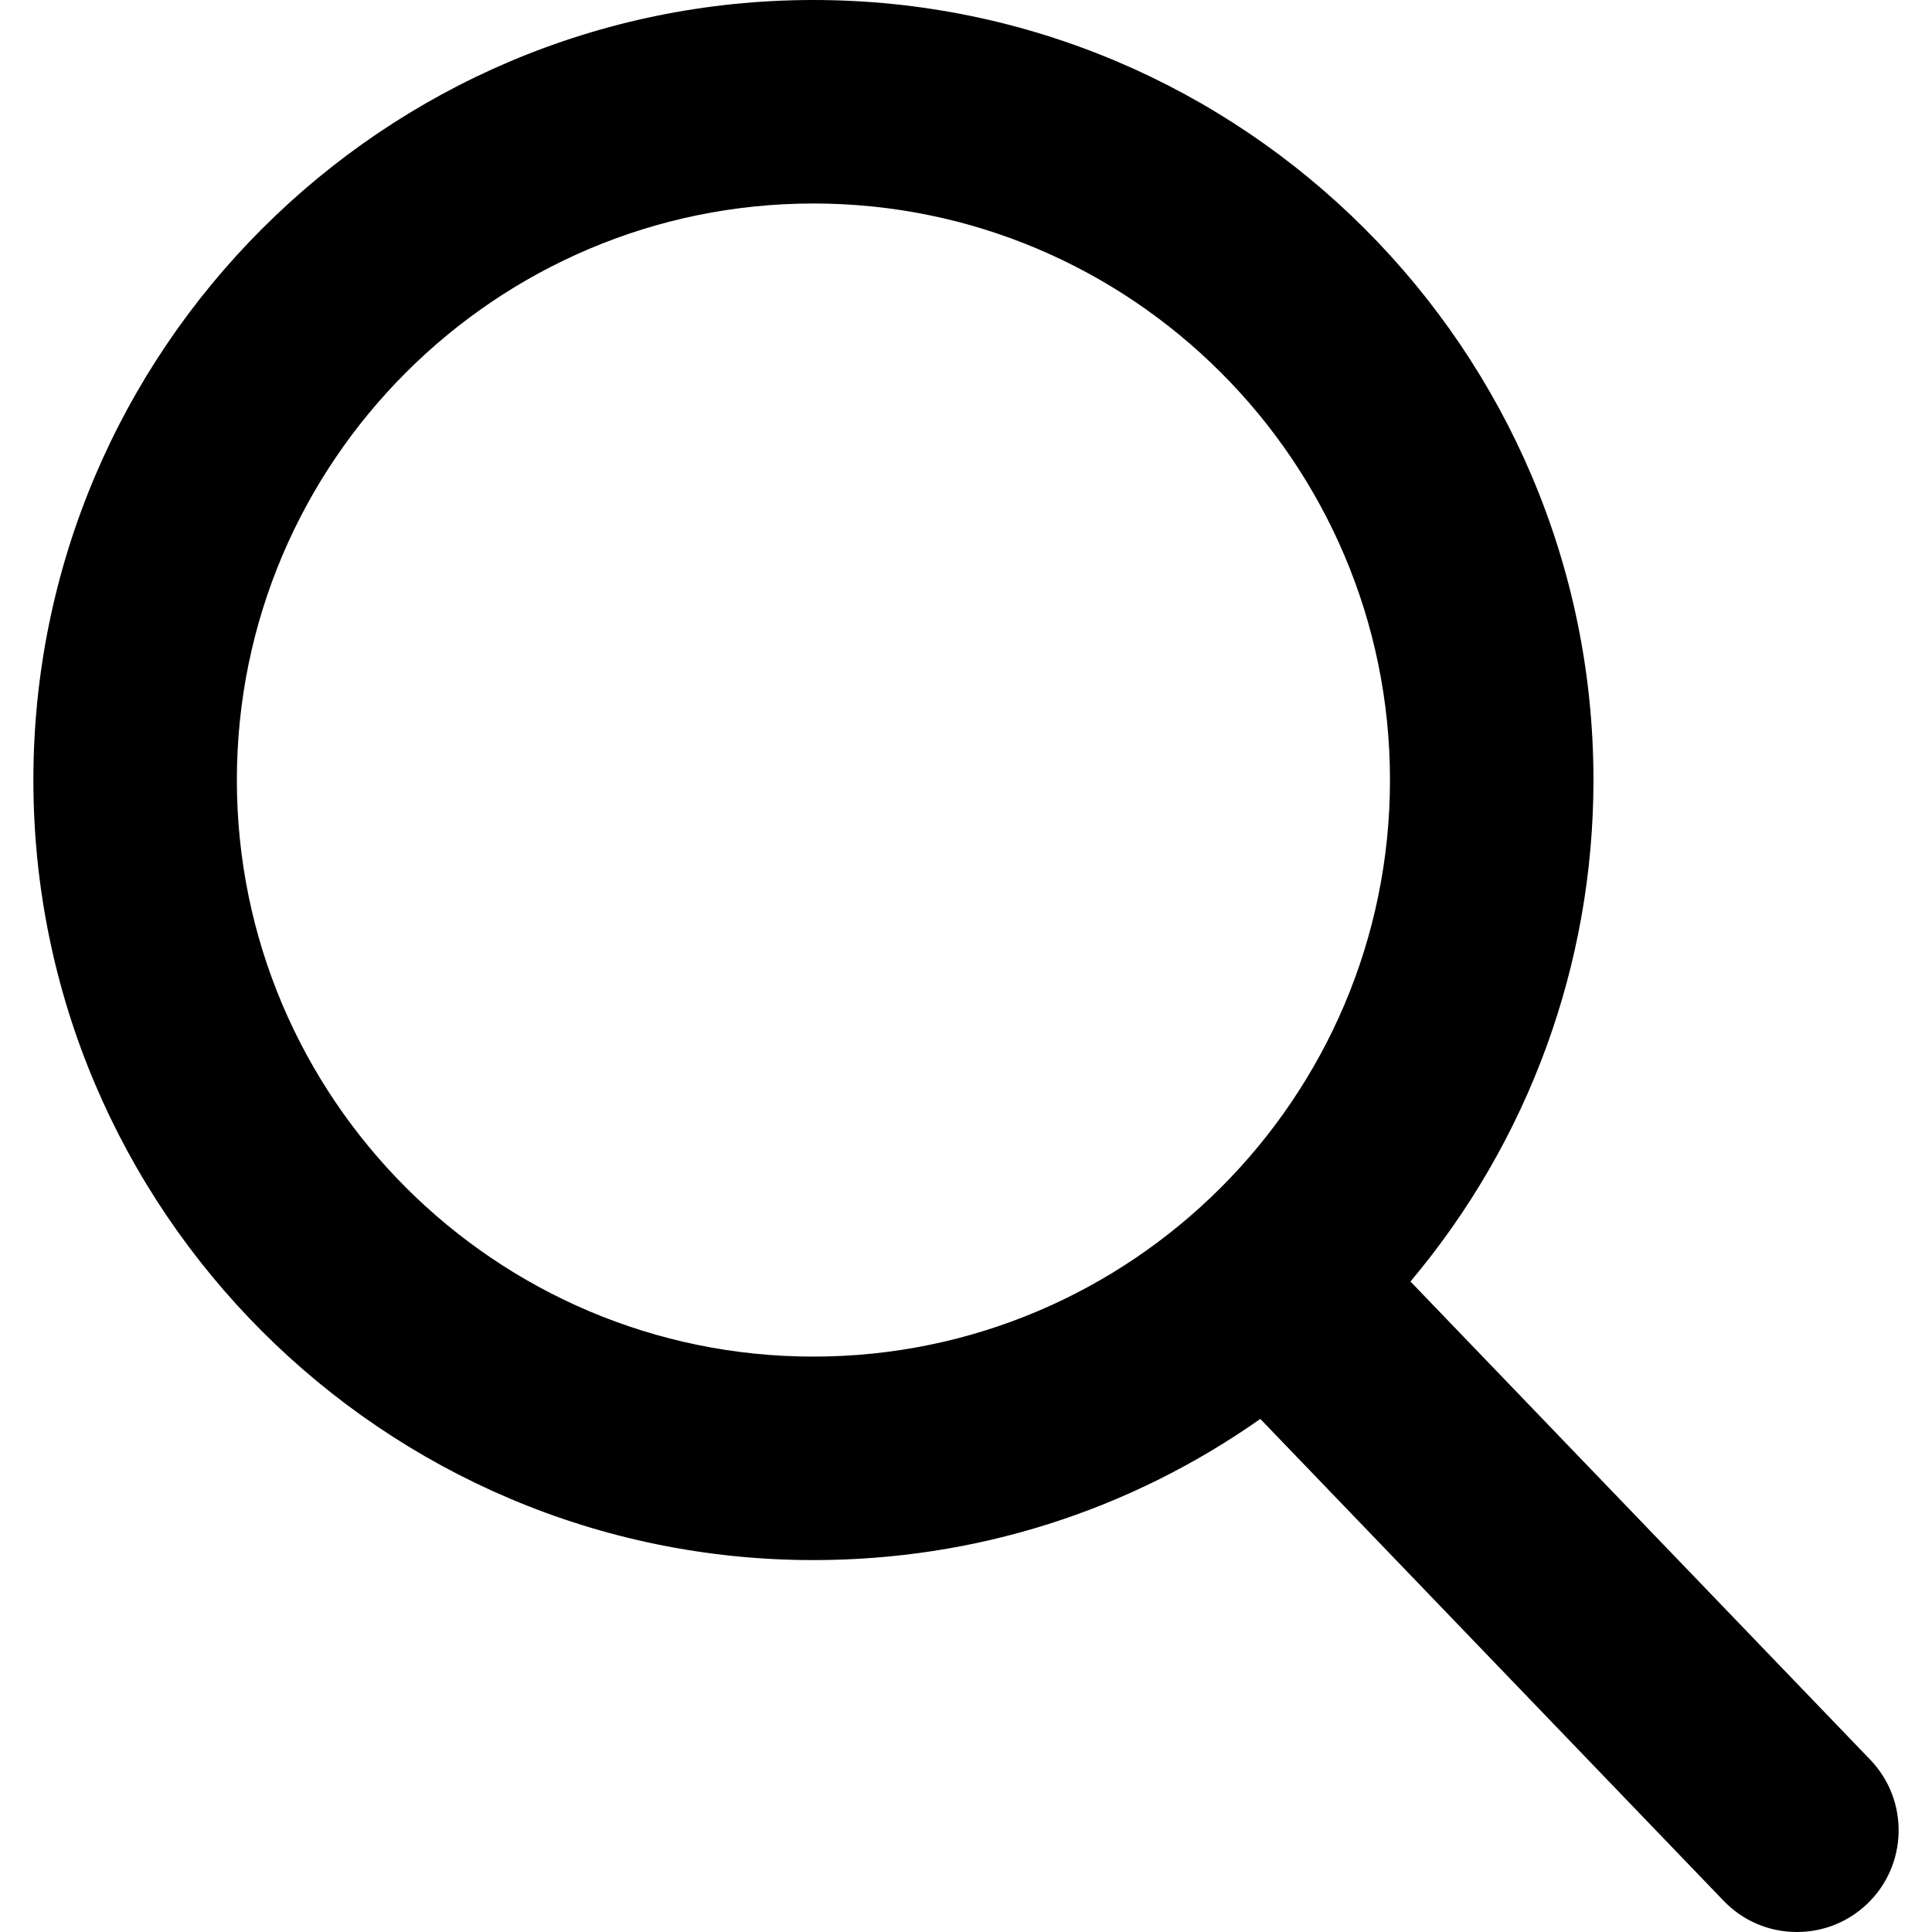
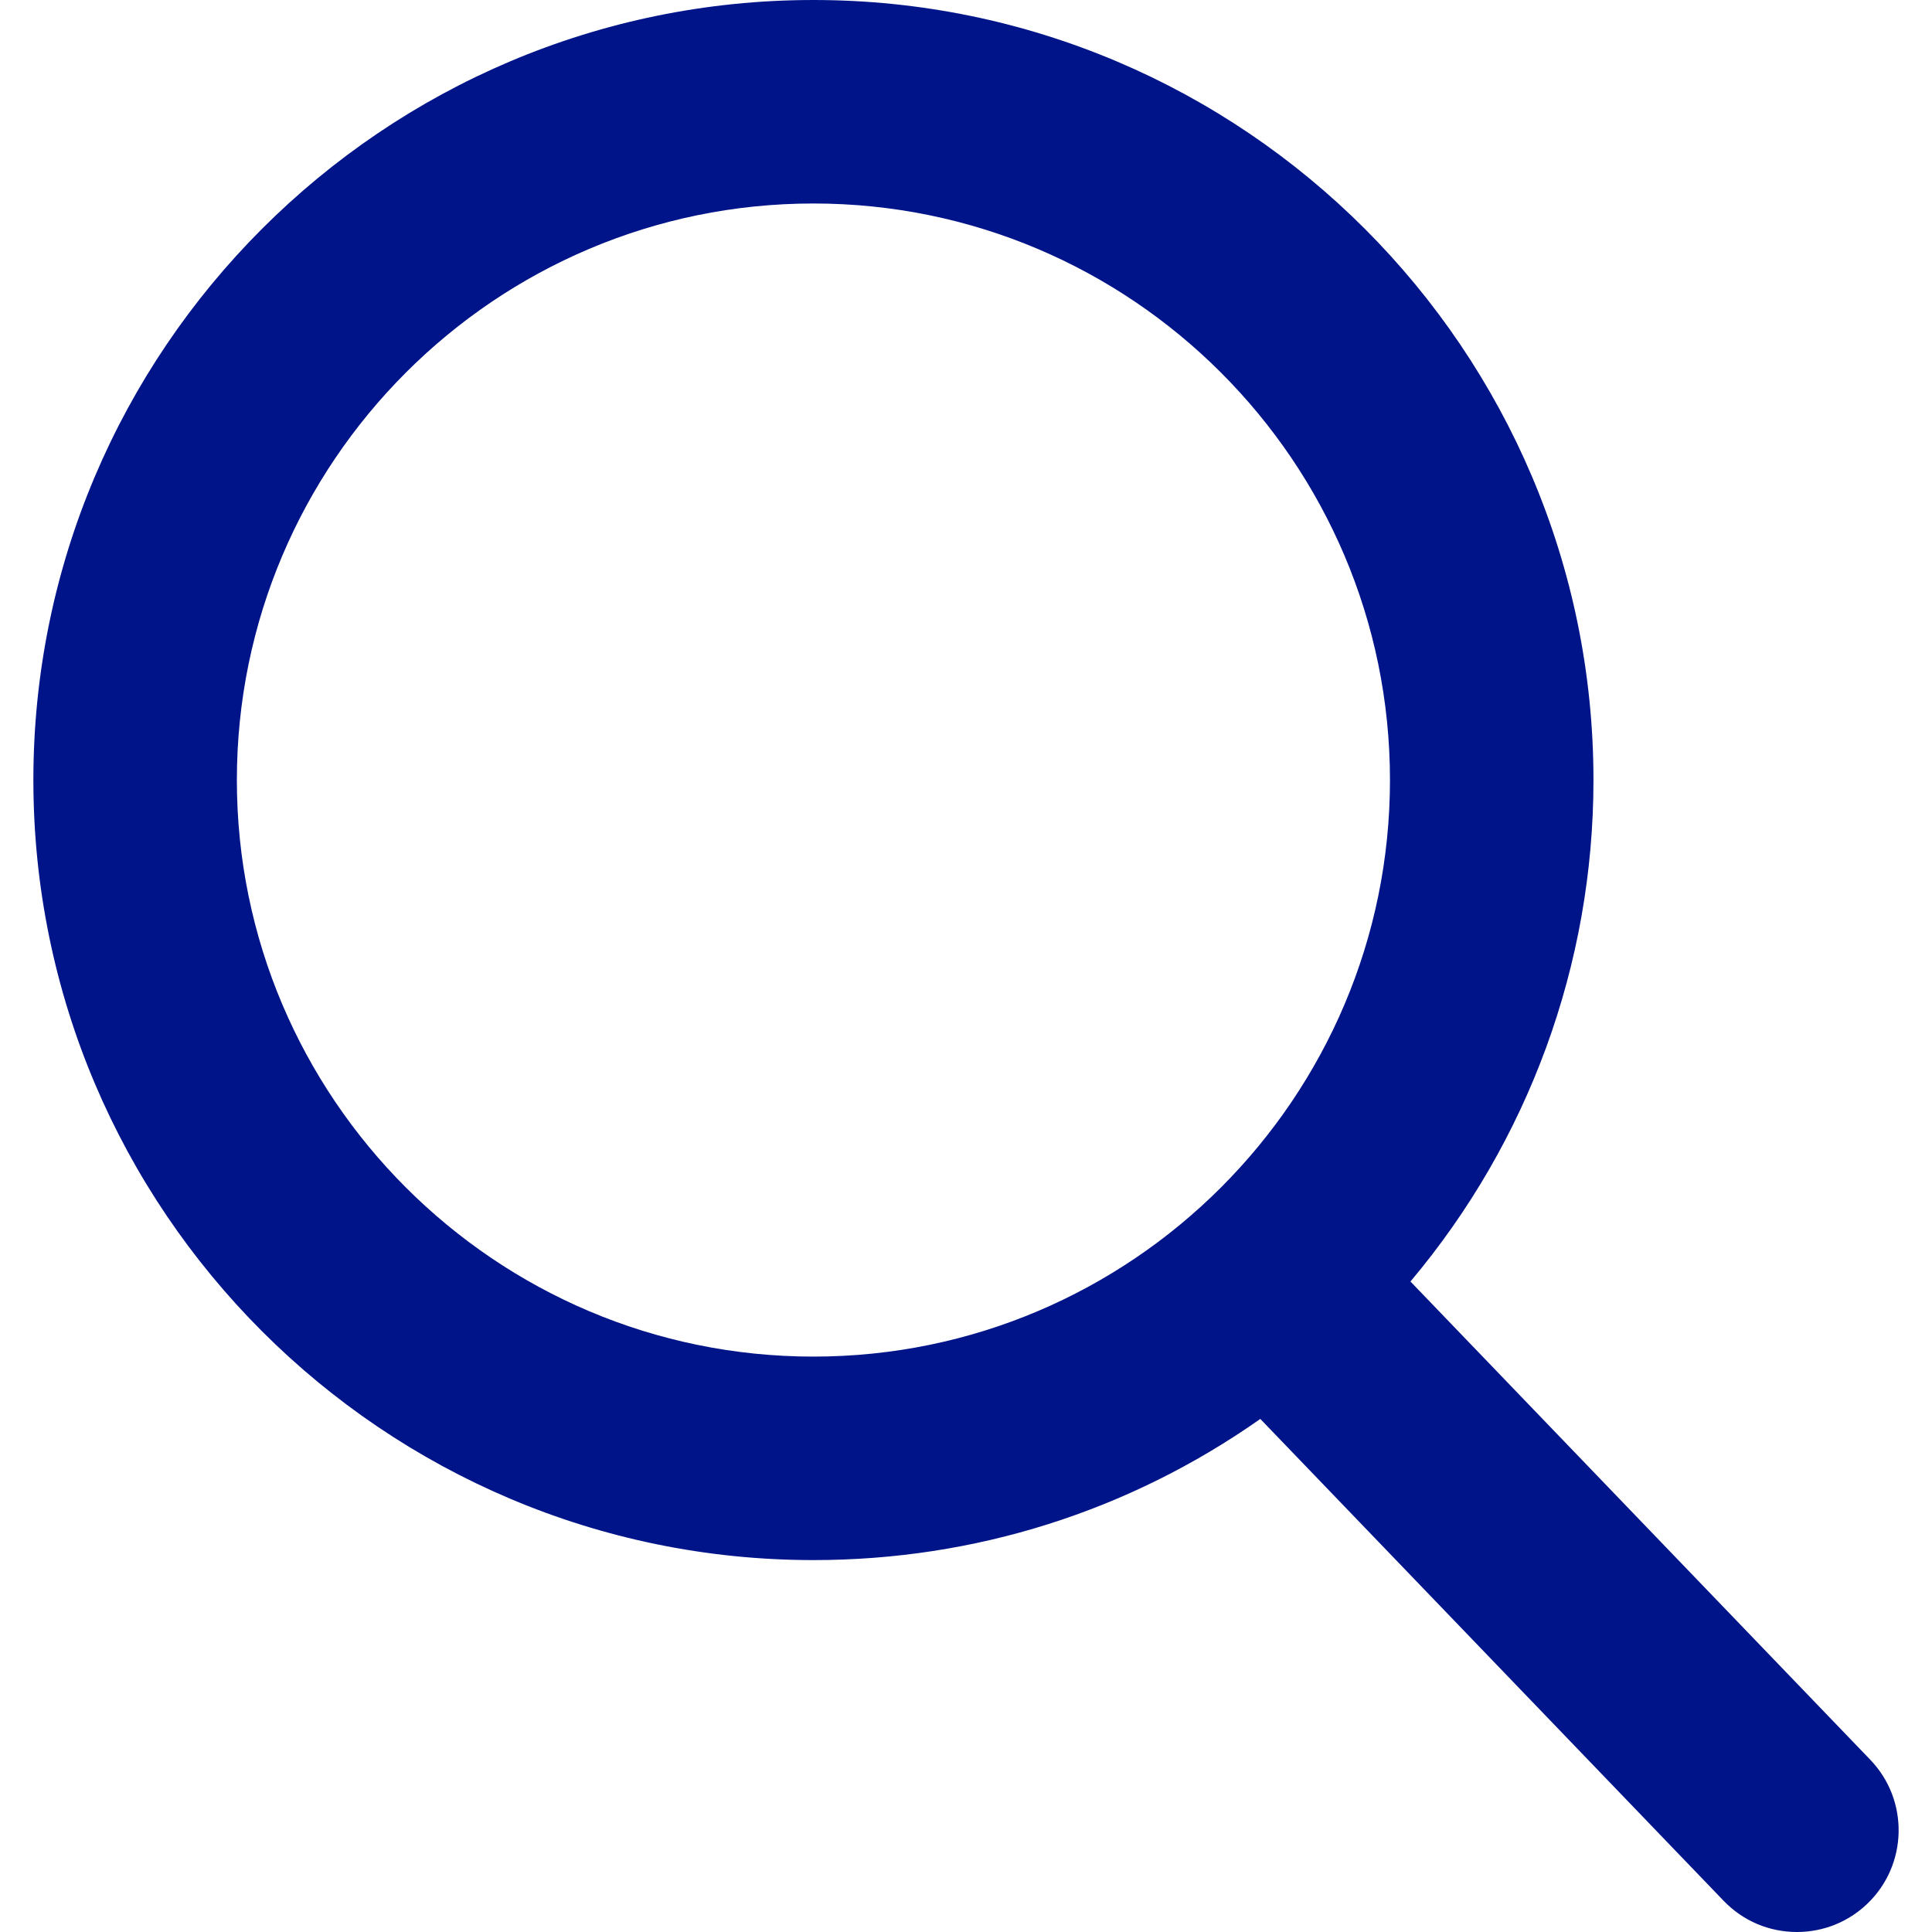
<svg xmlns="http://www.w3.org/2000/svg" version="1.1" id="Capa_1" x="0px" y="0px" viewBox="0 0 56.966 56.966" style="enable-background:new 0 0 56.966 56.966;" xml:space="preserve">
-   <path d="M55.146,51.887L41.588,37.786c3.486-4.144,5.396-9.358,5.396-14.786c0-12.682-10.318-23-23-23s-23,10.318-23,23  s10.318,23,23,23c4.761,0,9.298-1.436,13.177-4.162l13.661,14.208c0.571,0.593,1.339,0.92,2.162,0.92  c0.779,0,1.518-0.297,2.079-0.837C56.255,54.982,56.293,53.08,55.146,51.887z M23.984,6c9.374,0,17,7.626,17,17s-7.626,17-17,17  s-17-7.626-17-17S14.61,6,23.984,6z" />
+   <path fill="#001489" d="M55.146,51.887L41.588,37.786c3.486-4.144,5.396-9.358,5.396-14.786c0-12.682-10.318-23-23-23s-23,10.318-23,23  s10.318,23,23,23c4.761,0,9.298-1.436,13.177-4.162l13.661,14.208c0.571,0.593,1.339,0.92,2.162,0.92  c0.779,0,1.518-0.297,2.079-0.837C56.255,54.982,56.293,53.08,55.146,51.887z M23.984,6c9.374,0,17,7.626,17,17s-7.626,17-17,17  s-17-7.626-17-17S14.61,6,23.984,6z" />
  <g>
</g>
  <g>
</g>
  <g>
</g>
  <g>
</g>
  <g>
</g>
  <g>
</g>
  <g>
</g>
  <g>
</g>
  <g>
</g>
  <g>
</g>
  <g>
</g>
  <g>
</g>
  <g>
</g>
  <g>
</g>
  <g>
</g>
</svg>
